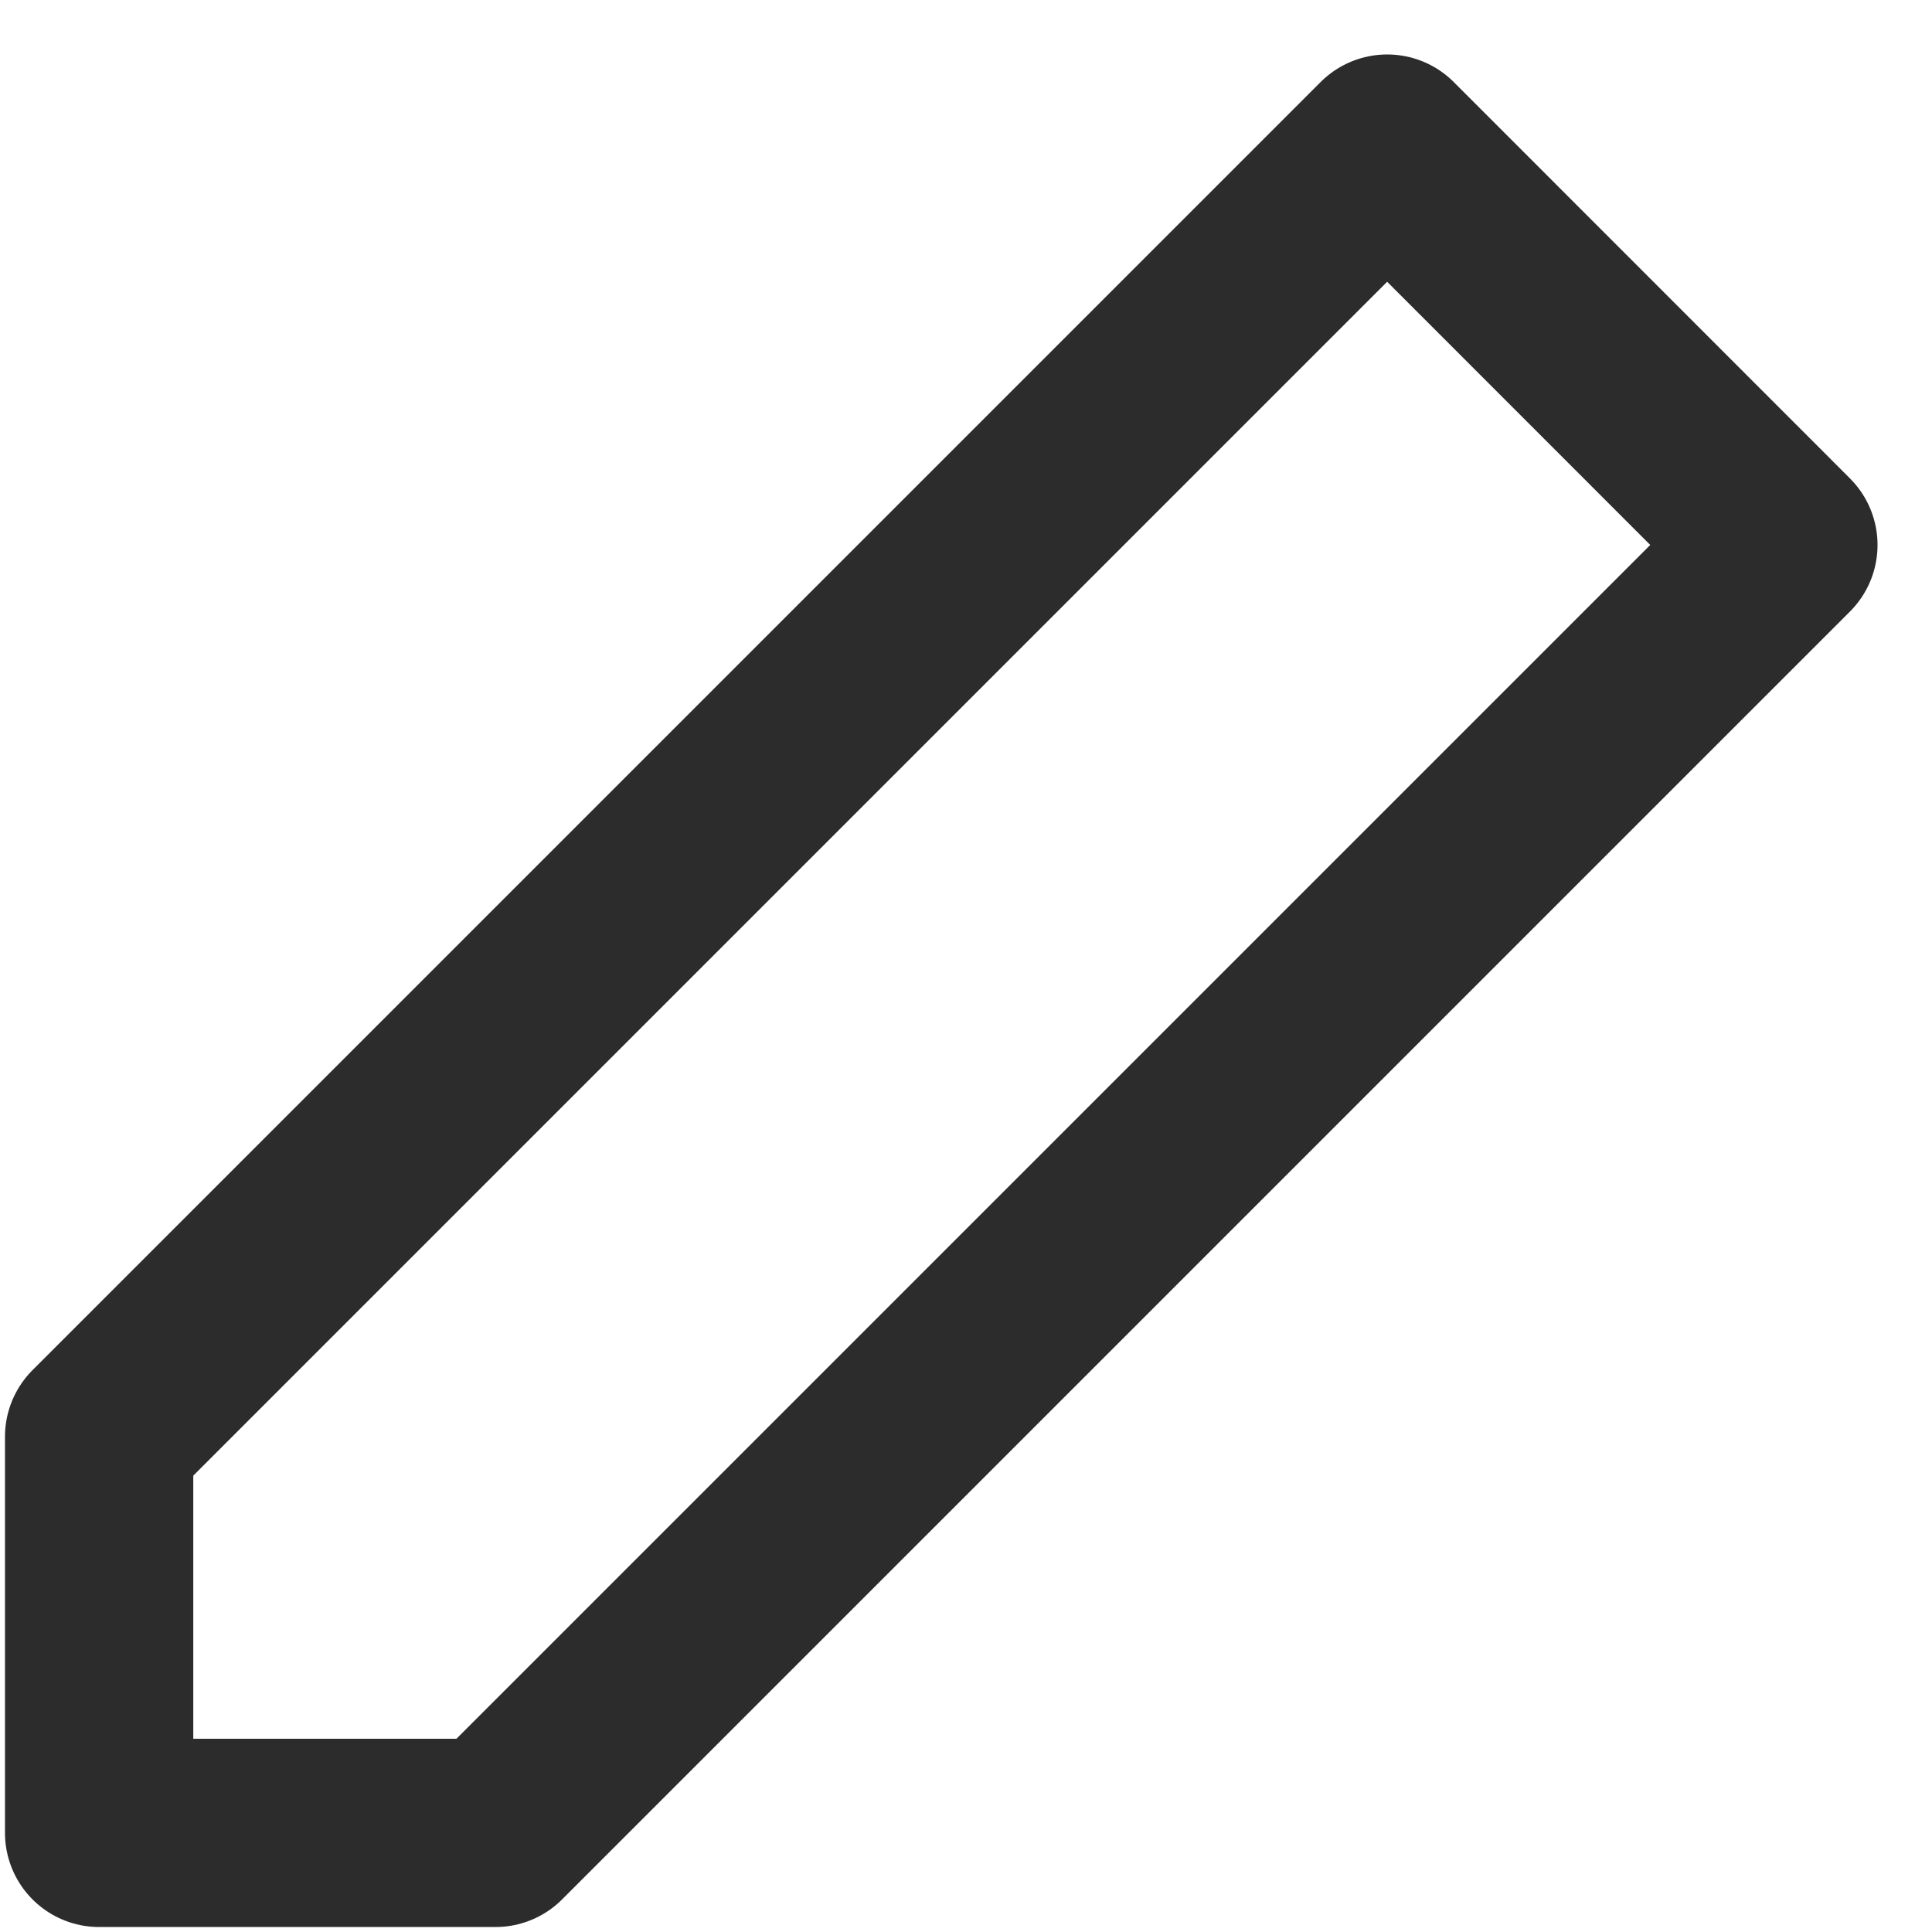
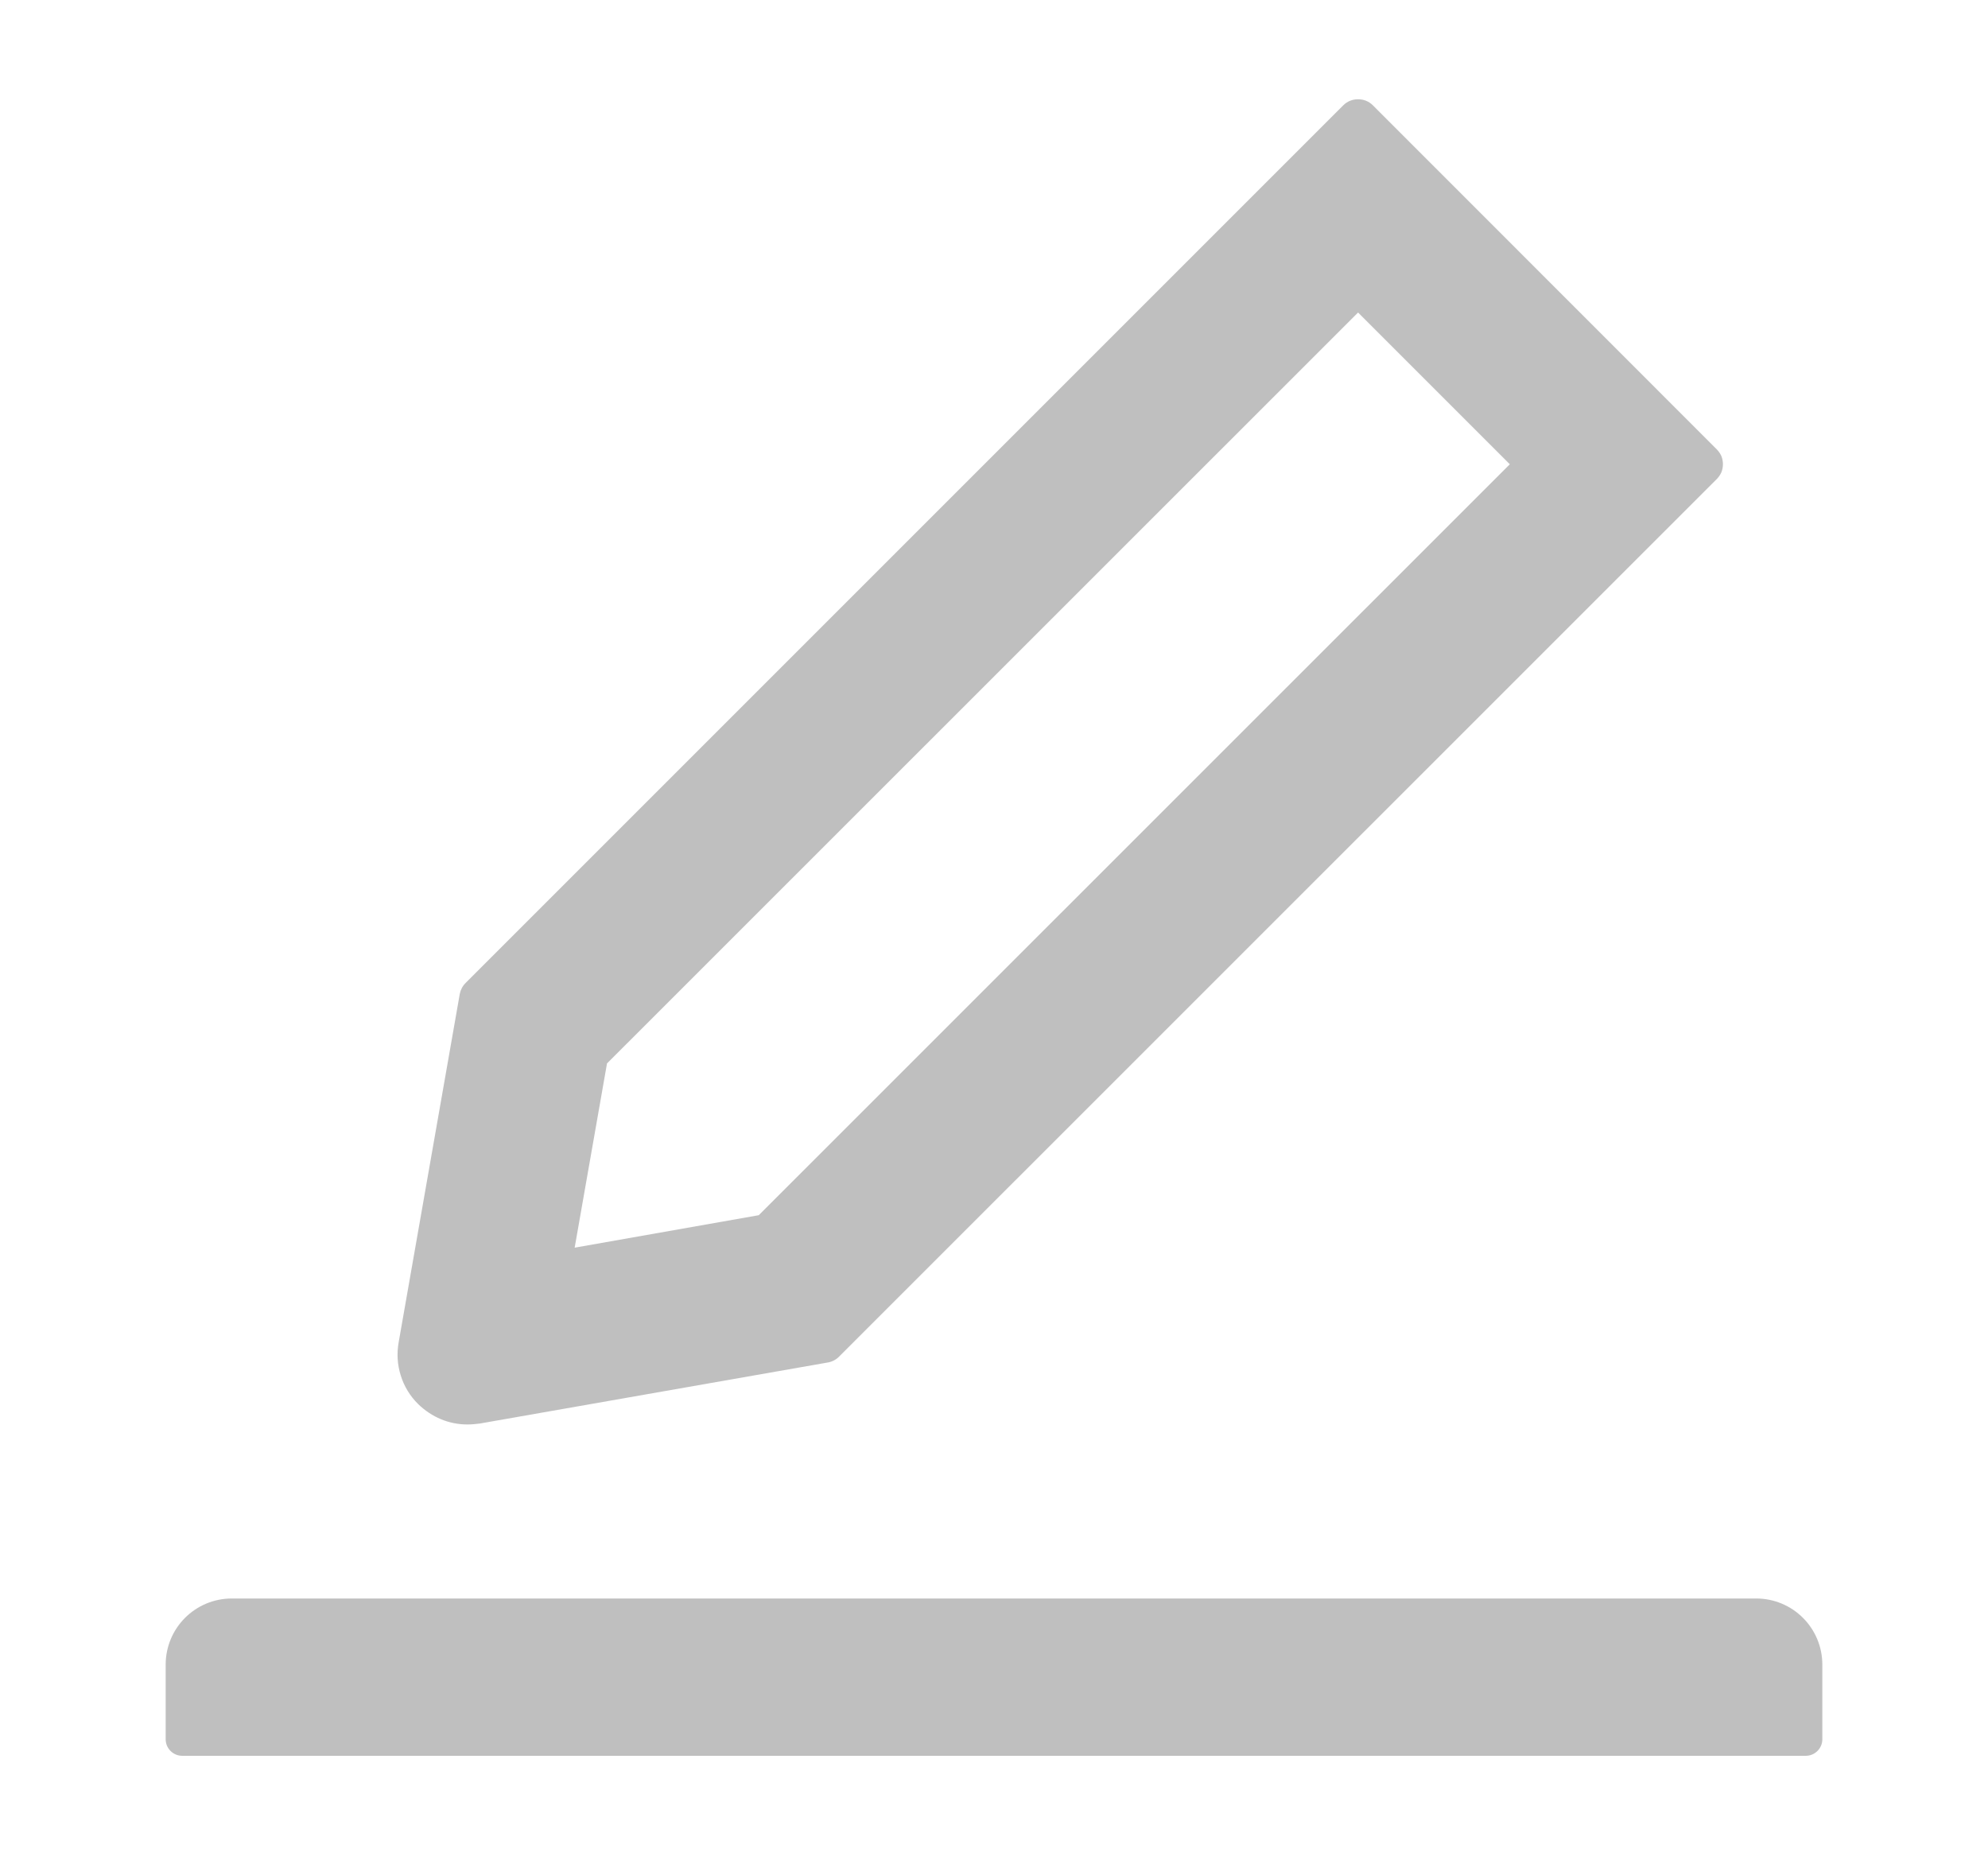
- <svg xmlns="http://www.w3.org/2000/svg" width="13" height="13" viewBox="0 0 13 13" fill="none">
-   <path d="M3.334 12.333H0.667V9.667L9.334 1L12 3.667L3.334 12.333Z" stroke="#2C2C2C" stroke-width="1.267" stroke-linecap="round" stroke-linejoin="round" />
+ <svg xmlns="http://www.w3.org/2000/svg" width="15" height="14" viewBox="0 0 15 14" fill="none">
+   <path d="M3.527 10.748C3.558 10.748 3.589 10.745 3.62 10.741L6.248 10.28C6.28 10.274 6.309 10.259 6.331 10.236L12.955 3.613C12.969 3.598 12.981 3.581 12.989 3.562C12.996 3.543 13 3.523 13 3.502C13 3.482 12.996 3.462 12.989 3.443C12.981 3.424 12.969 3.407 12.955 3.392L10.358 0.794C10.328 0.764 10.289 0.749 10.247 0.749C10.205 0.749 10.166 0.764 10.136 0.794L3.513 7.417C3.489 7.441 3.475 7.469 3.469 7.5L3.008 10.128C2.993 10.212 2.998 10.298 3.024 10.379C3.049 10.46 3.094 10.534 3.155 10.594C3.258 10.694 3.388 10.748 3.527 10.748ZM4.58 8.024L10.247 2.358L11.392 3.503L5.725 9.169L4.336 9.414L4.58 8.024ZM13.25 12.061H1.75C1.473 12.061 1.25 12.284 1.25 12.561V13.123C1.25 13.192 1.306 13.248 1.375 13.248H13.625C13.694 13.248 13.75 13.192 13.75 13.123V12.561C13.75 12.284 13.527 12.061 13.25 12.061Z" fill="black" fill-opacity="0.25" />
</svg>
